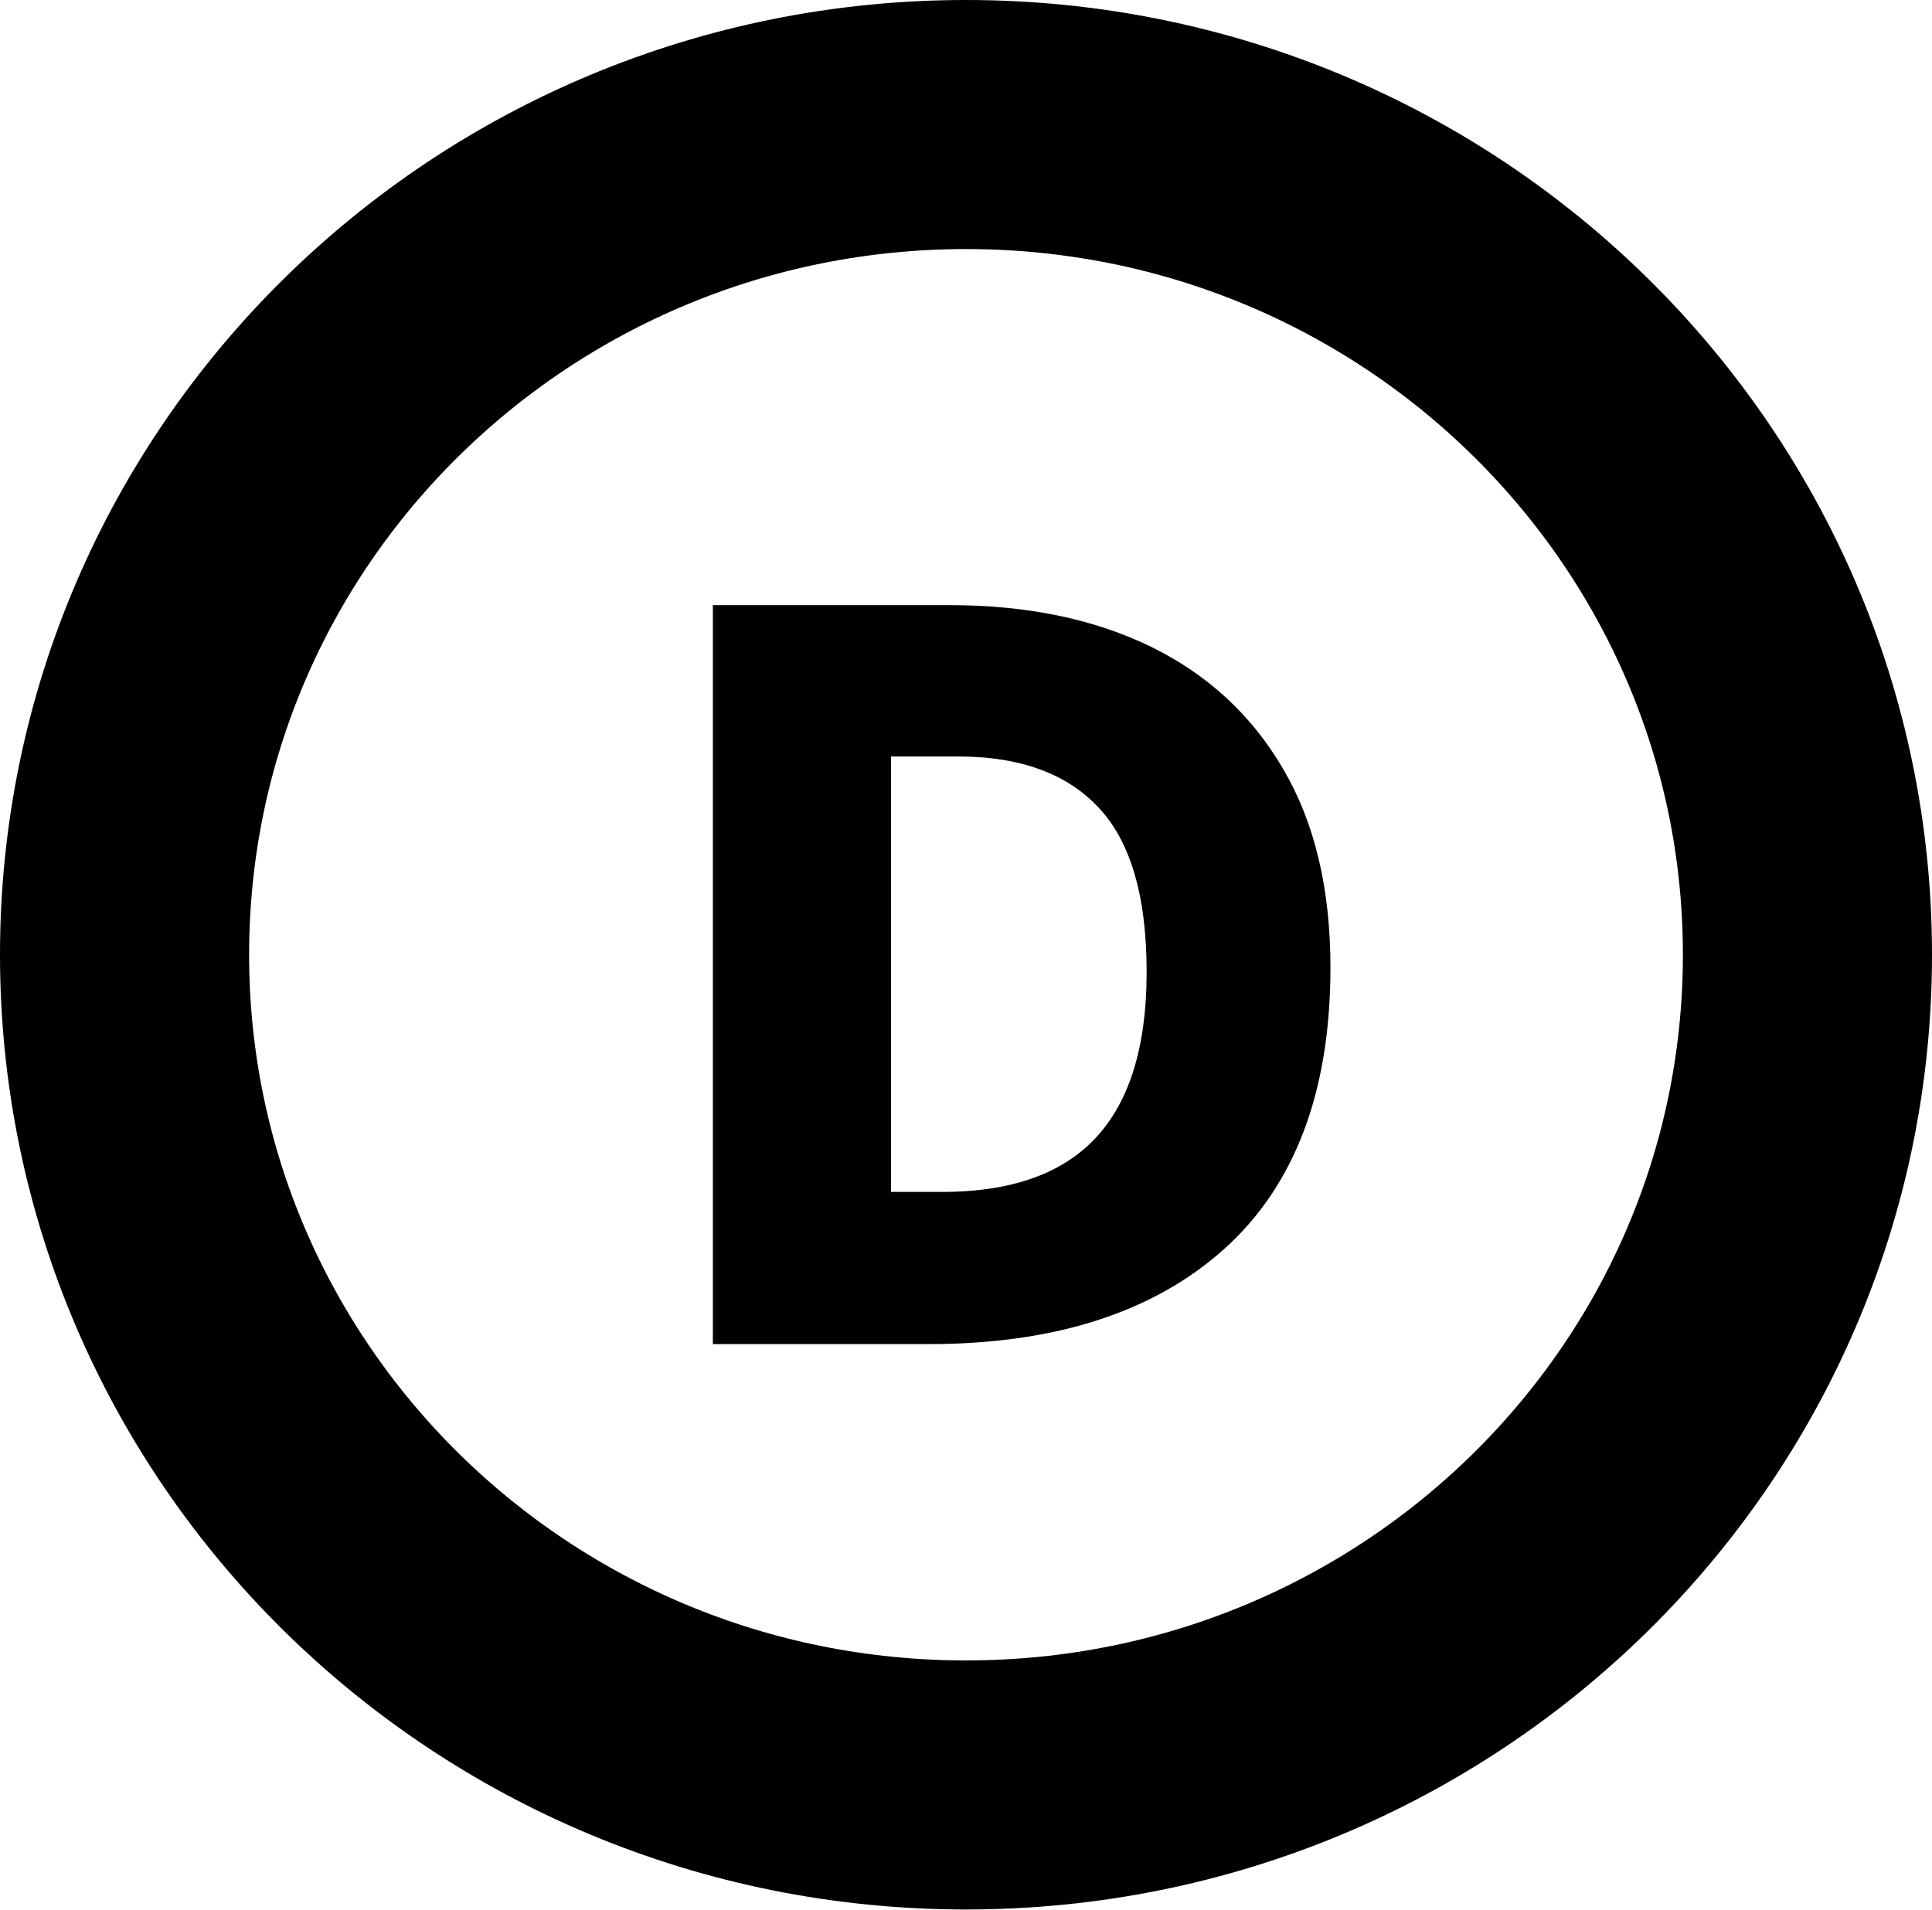
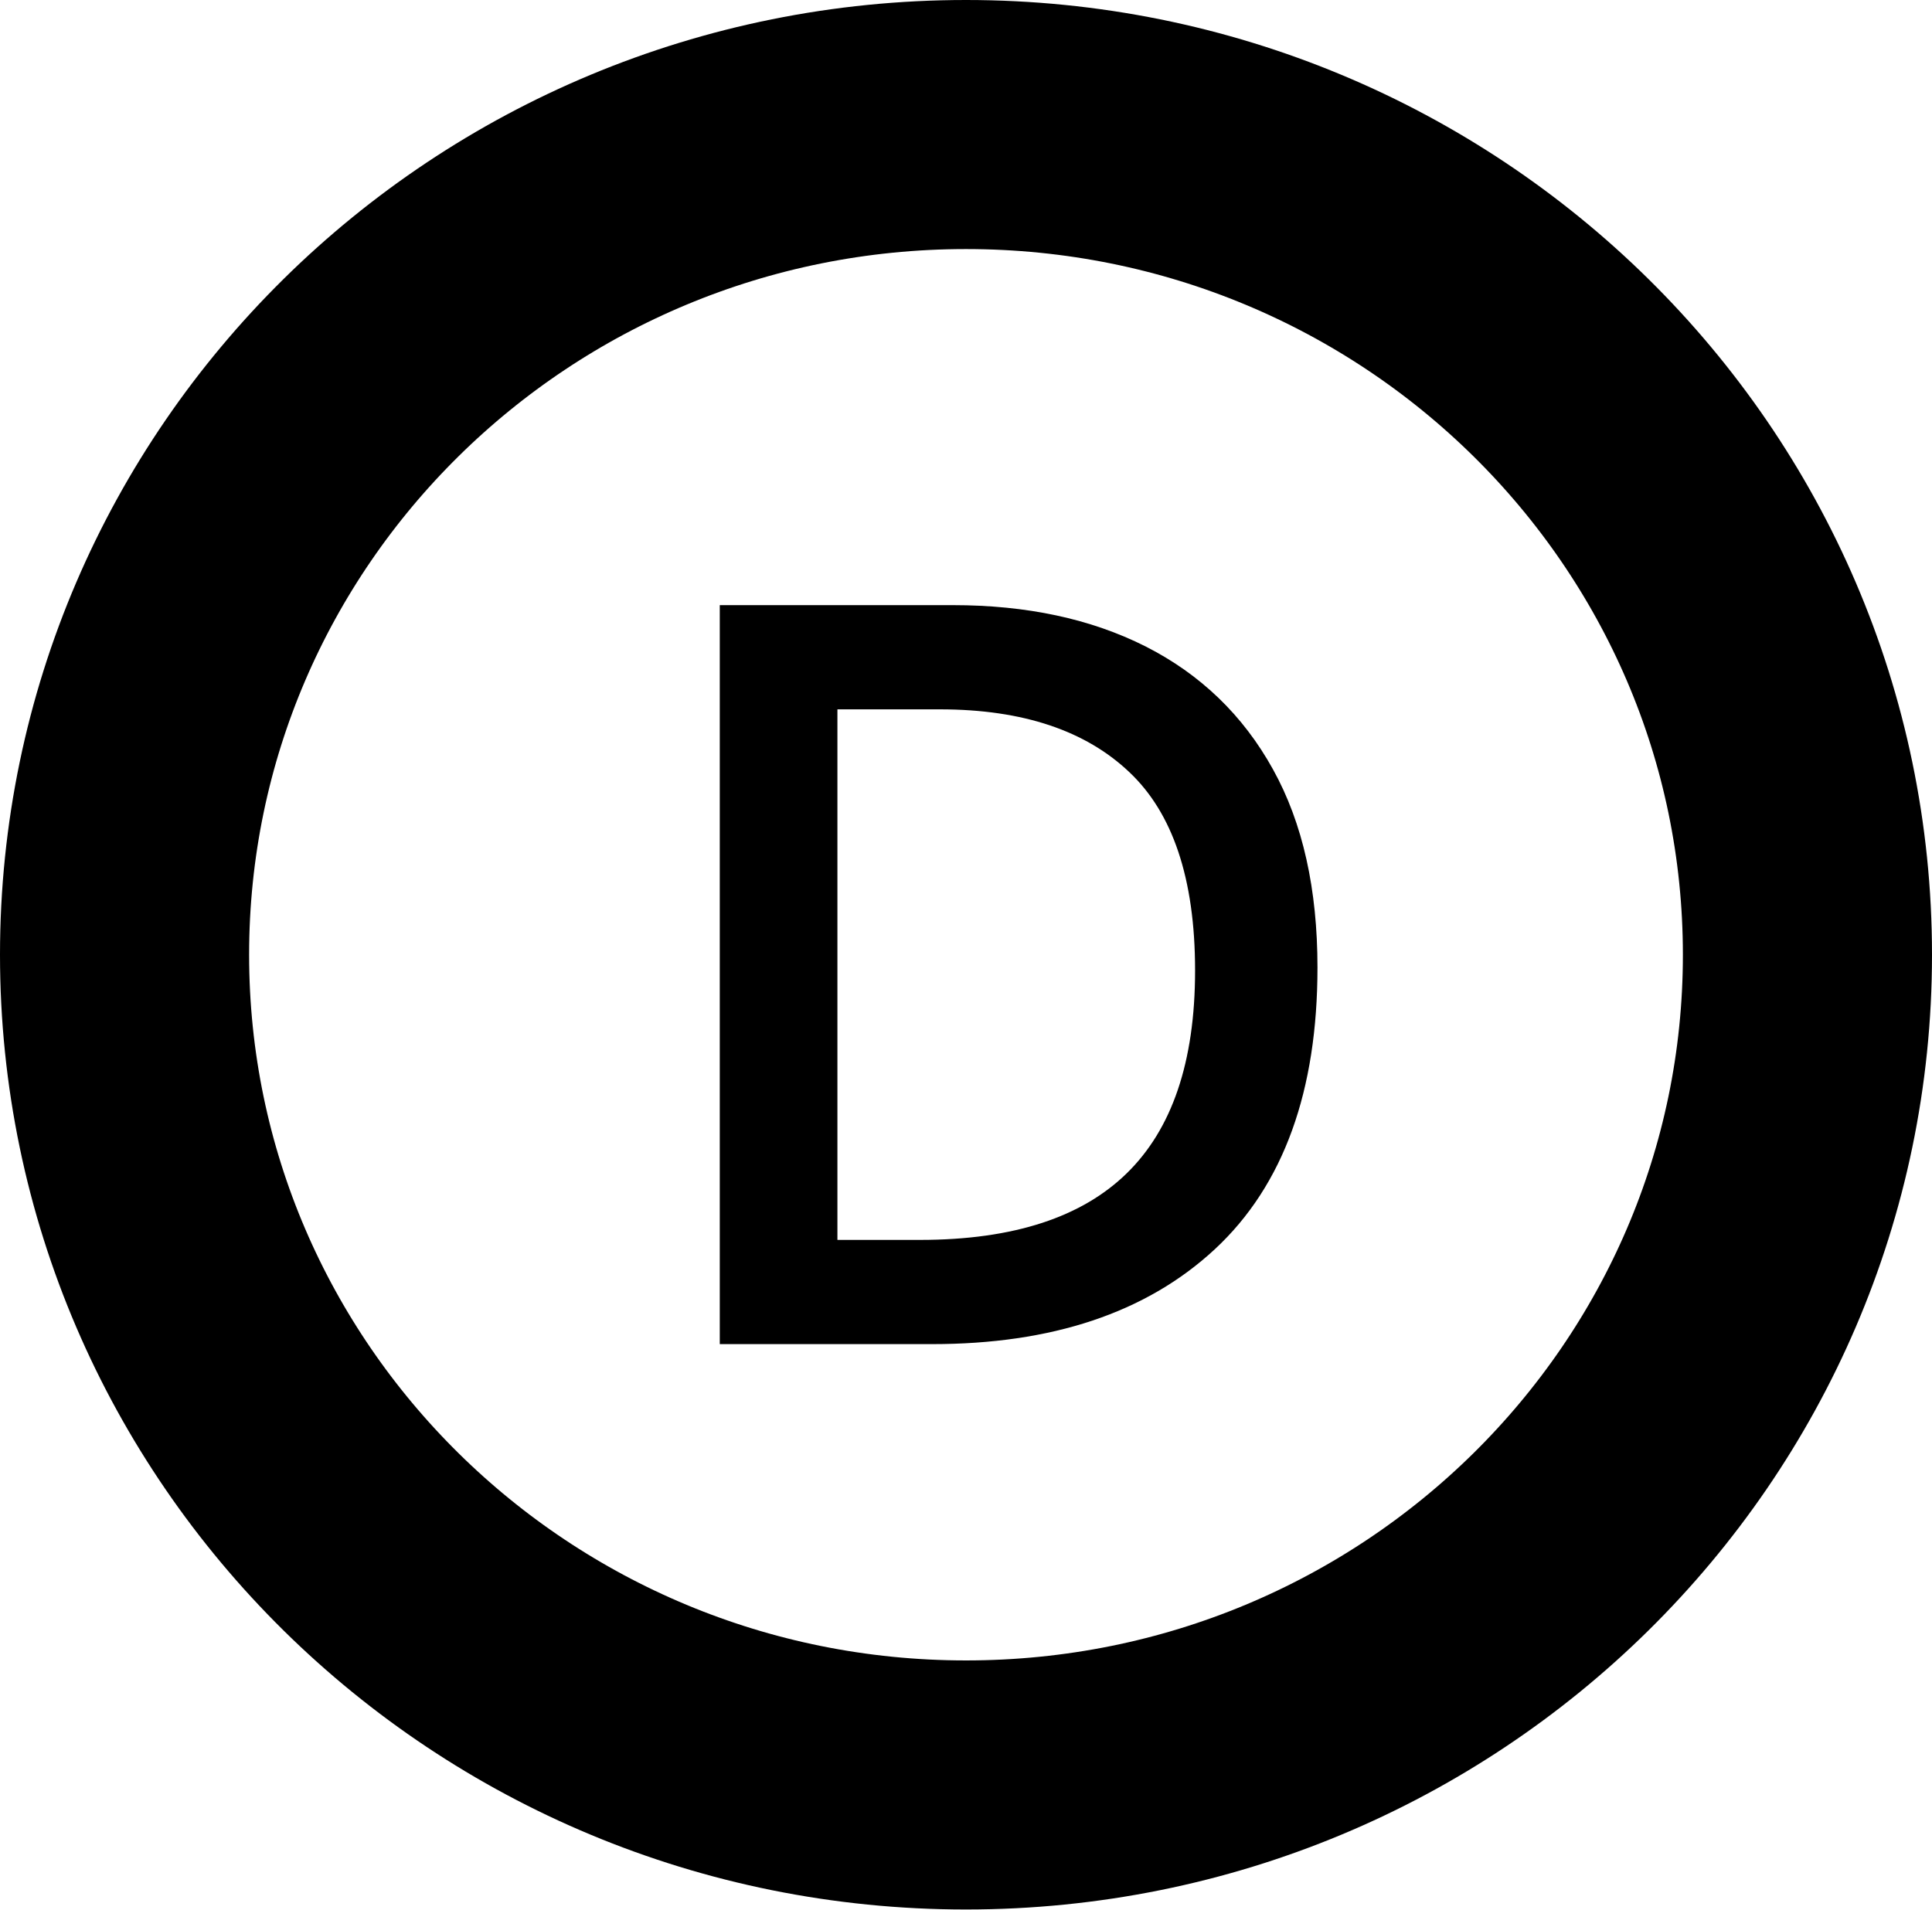
- <svg xmlns="http://www.w3.org/2000/svg" viewBox="0 0 69.8 69">
-   <defs>
-     <style>.cls-1{fill:none;stroke-width:9px;}.cls-1,.cls-2{stroke:#000;}.cls-2{isolation:isolate;font-size:36px;font-family:Oxygen-Bold, Oxygen;font-weight:700;letter-spacing:0.03em;}</style>
-   </defs>
-   <g id="Layer_2" data-name="Layer 2">
-     <g id="Layer_1-2" data-name="Layer 1">
+ <svg xmlns="http://www.w3.org/2000/svg" version="1.1" id="Layer_1" x="0px" y="0px" viewBox="0 0 69.8 69" style="enable-background:new 0 0 69.8 69;" xml:space="preserve">
+   <style type="text/css">
+ 	.st0{fill:none;stroke:#000000;stroke-width:9;}
+ 	.st1{font-family:'Oxygen-Bold';}
+ 	.st2{font-size:36px;}
+ 	.st3{letter-spacing:1;}
+ 	.st4{fill:none;stroke:#000000;}
+ </style>
+   <g id="Layer_2">
+     <g id="Layer_1-2">
      <g id="Page-1">
        <g id="Group">
-           <ellipse id="Oval-Copy-6" class="cls-1" cx="34.9" cy="34.5" rx="30.4" ry="30" />
-           <text class="cls-2" transform="translate(23.02 48.07)">D</text>
+           <ellipse id="Oval-Copy-6" class="st0" cx="34.9" cy="34.5" rx="30.4" ry="30" />
+           <text transform="matrix(1 0 0 1 23.02 48.0699)" class="st1 st2 st3">D</text>
+           <text transform="matrix(1 0 0 1 23.02 48.0699)" class="st4 st1 st2 st3">D</text>
        </g>
      </g>
    </g>
  </g>
</svg>
